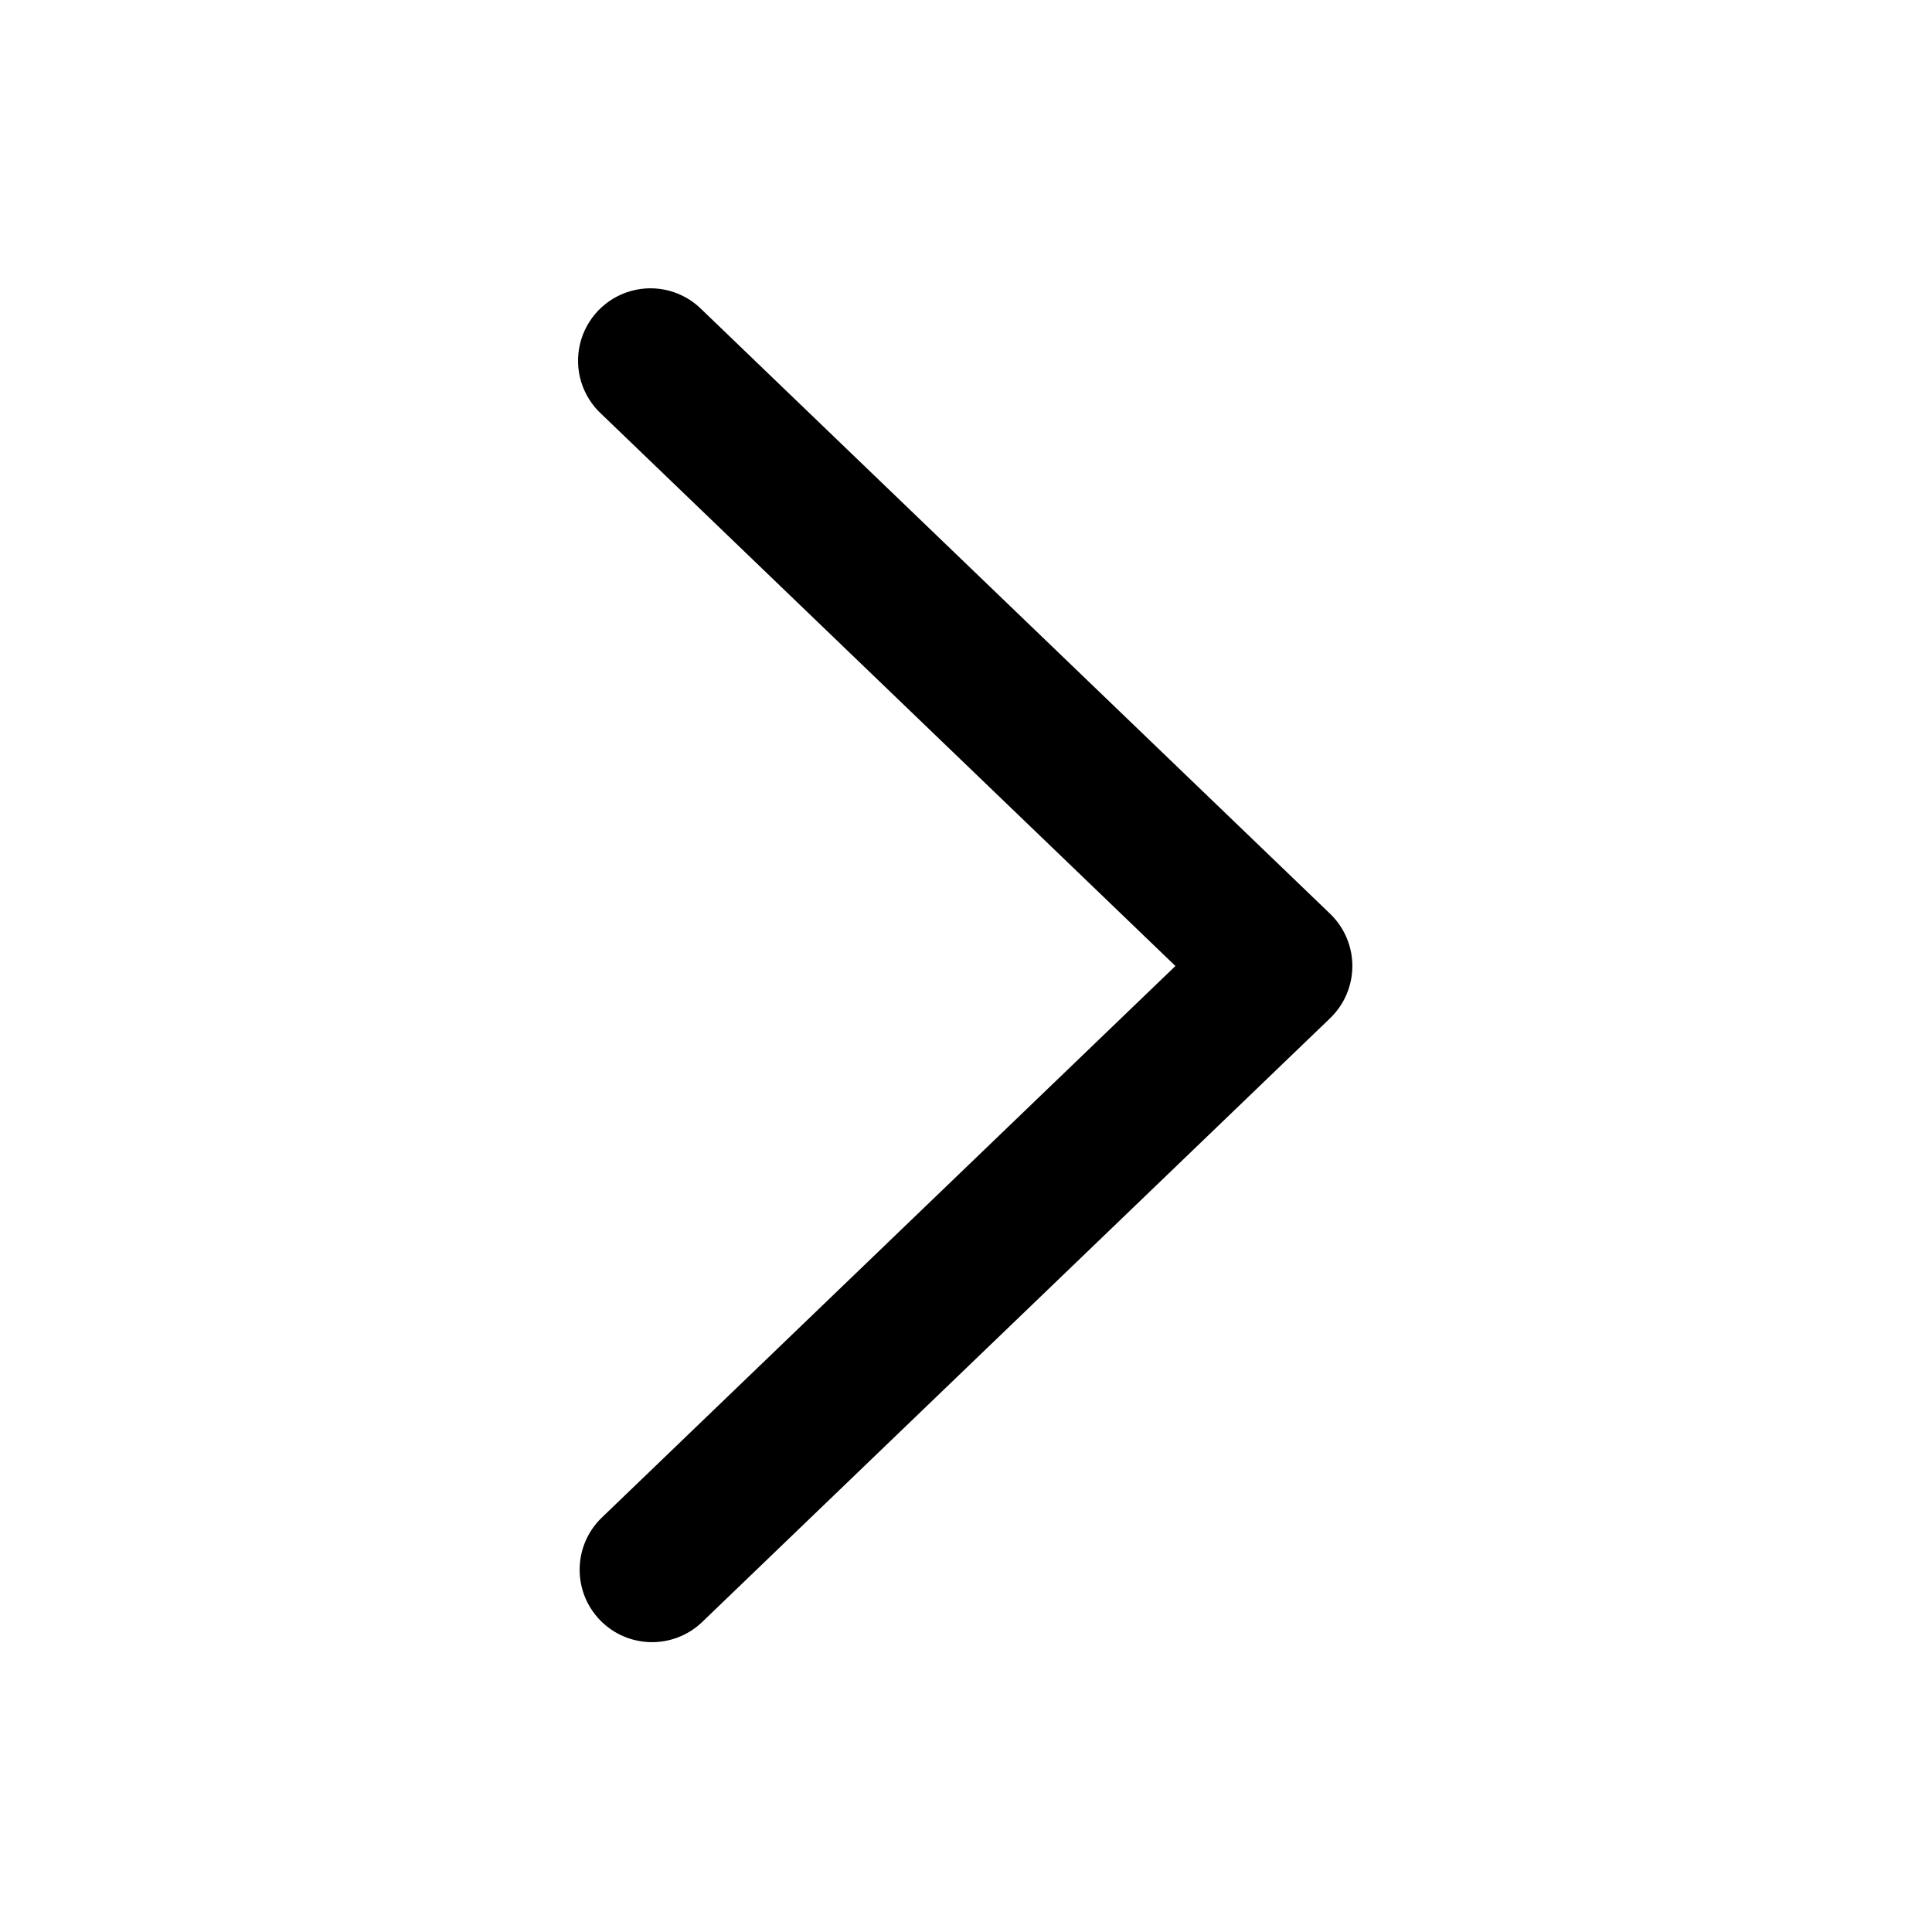
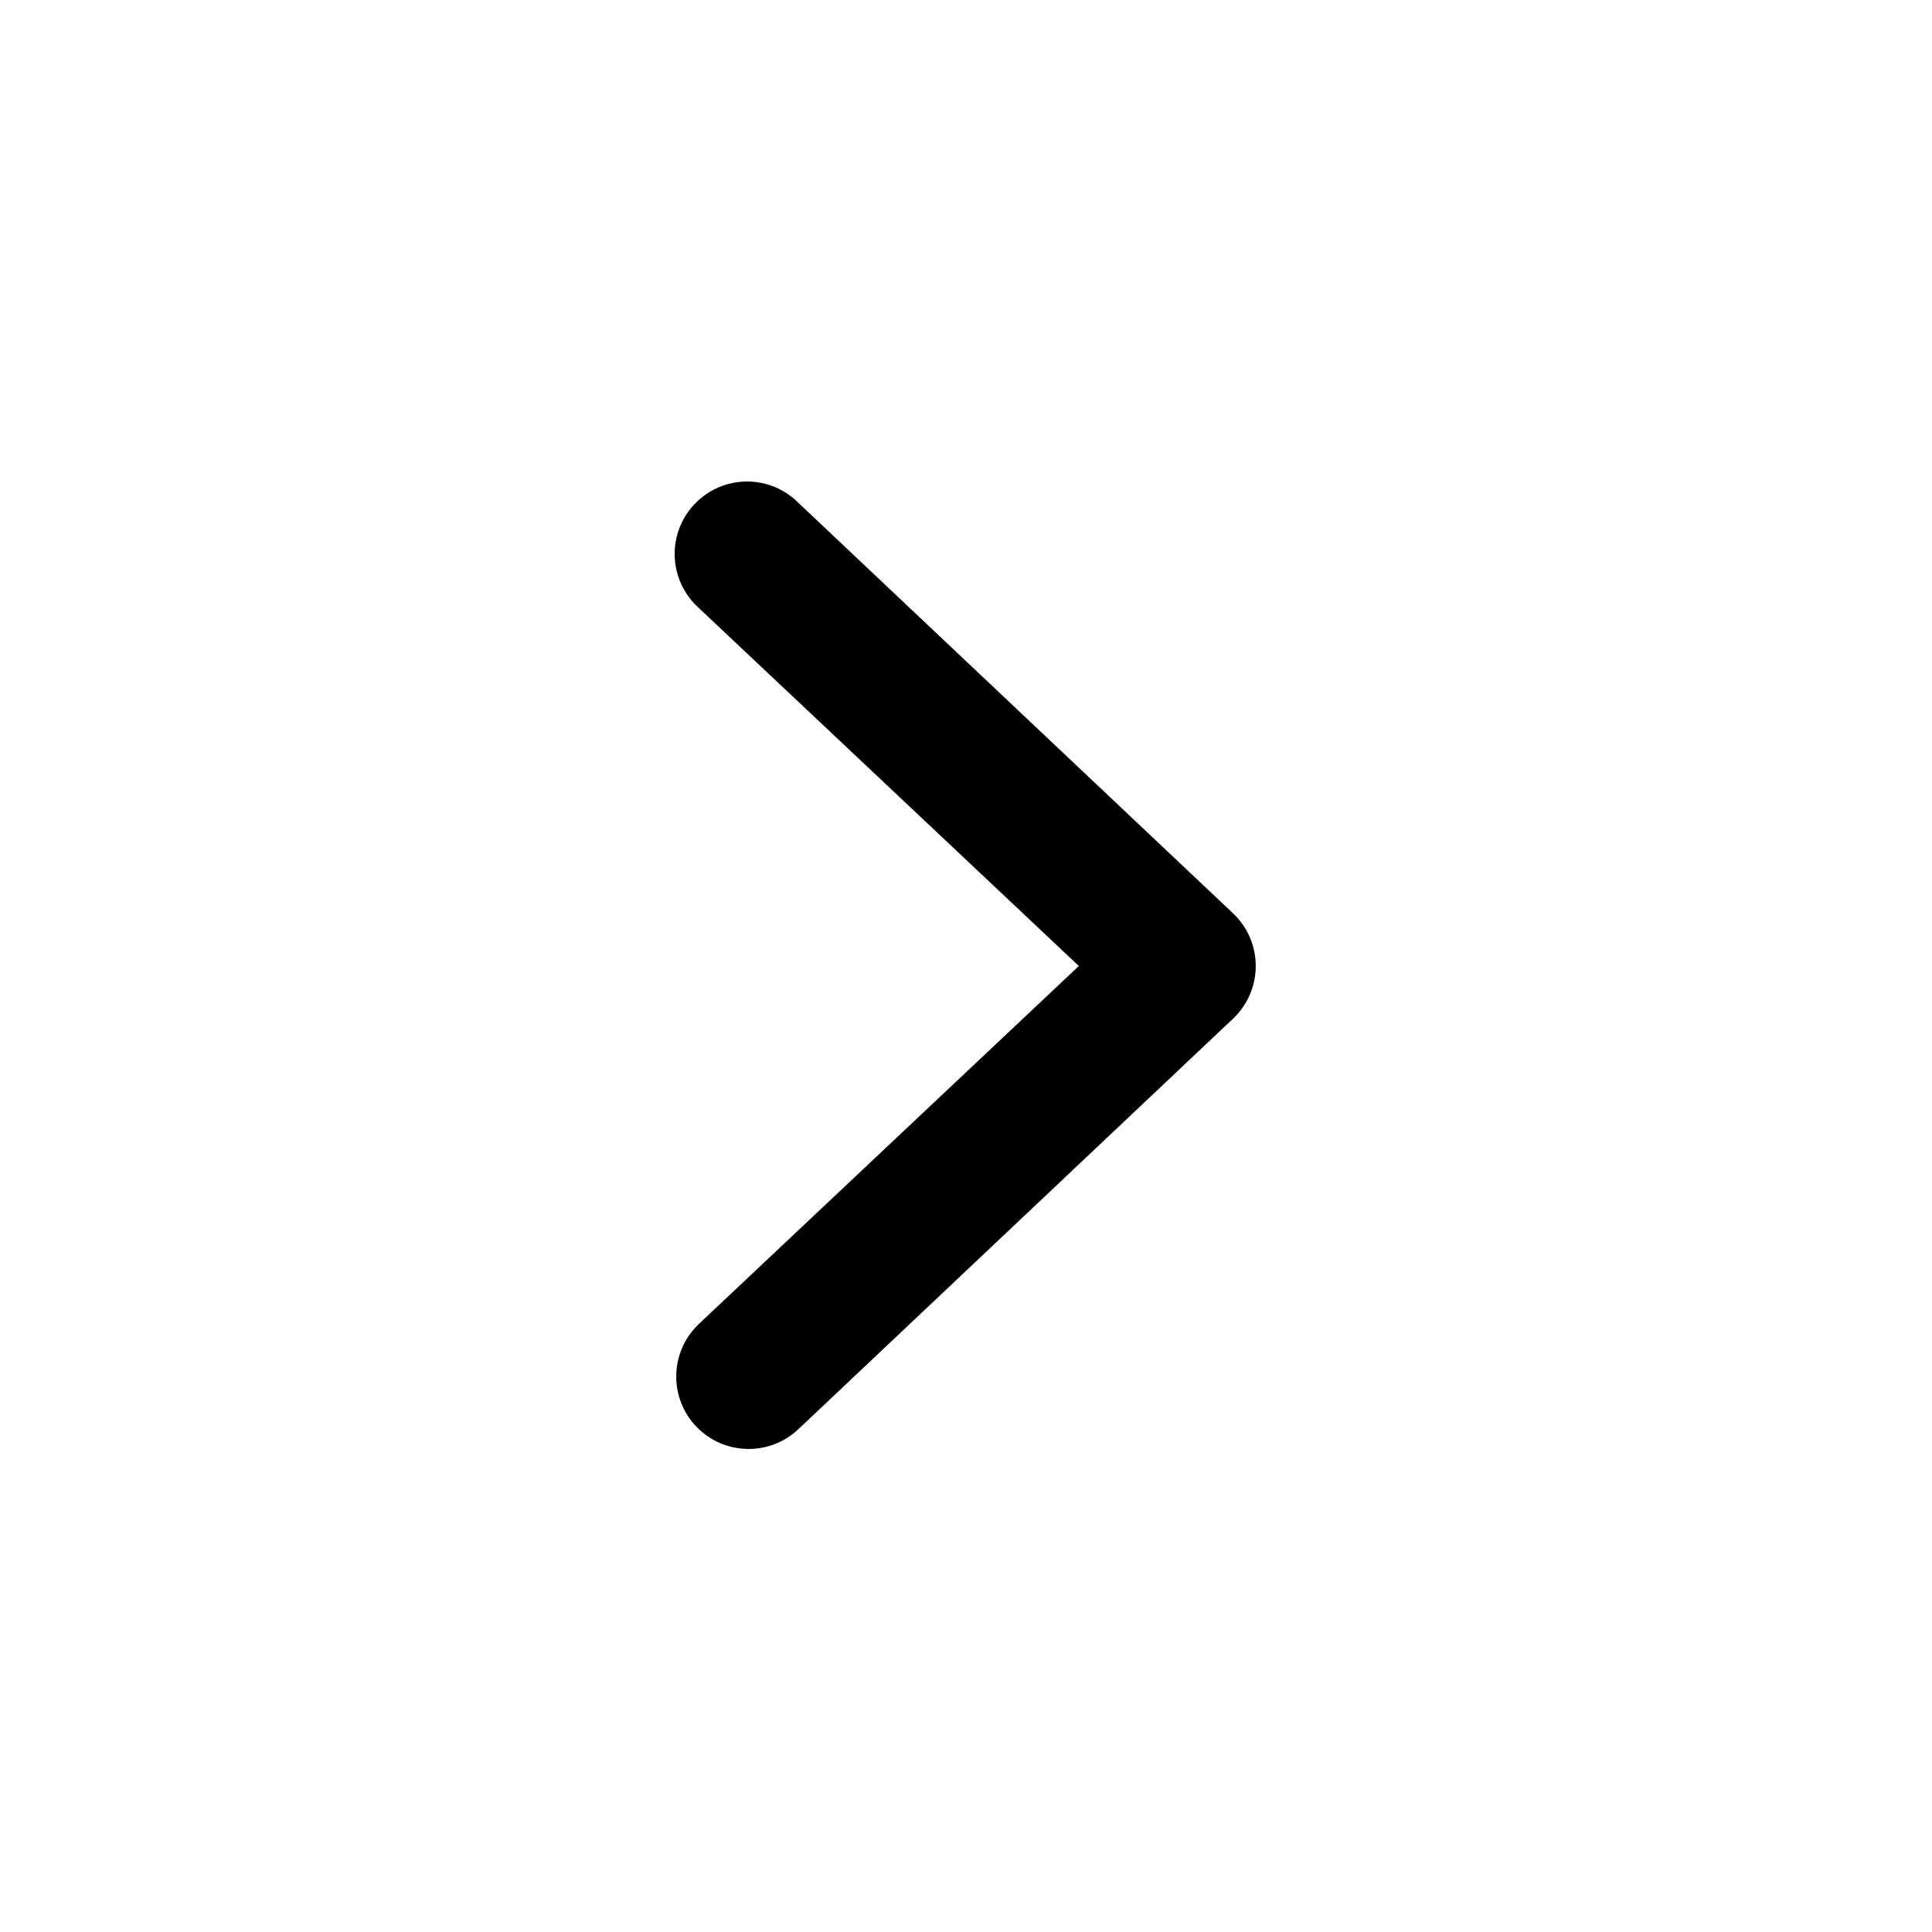
<svg xmlns="http://www.w3.org/2000/svg" viewBox="0 0 20 20" fill="currentColor" aria-hidden="true">
-   <path fill-rule="evenodd" d="M6.21 16.77a.75.75 0 01.02-1.06L12.168 10 6.23 4.29a.75.75 0 111.04-1.08l6.5 6.25a.75.75 0 010 1.08l-6.5 6.25a.75.75 0 01-1.06-.02z" clip-rule="evenodd" />
+   <path fill-rule="evenodd" d="M7.21 14.77a.75.75 0 01.02-1.06L11.168 10 7.23 6.29a.75.75 0 111.04-1.08l4.5 4.25a.75.75 0 010 1.08l-4.5 4.25a.75.75 0 01-1.06-.02z" clip-rule="evenodd" />
</svg>
